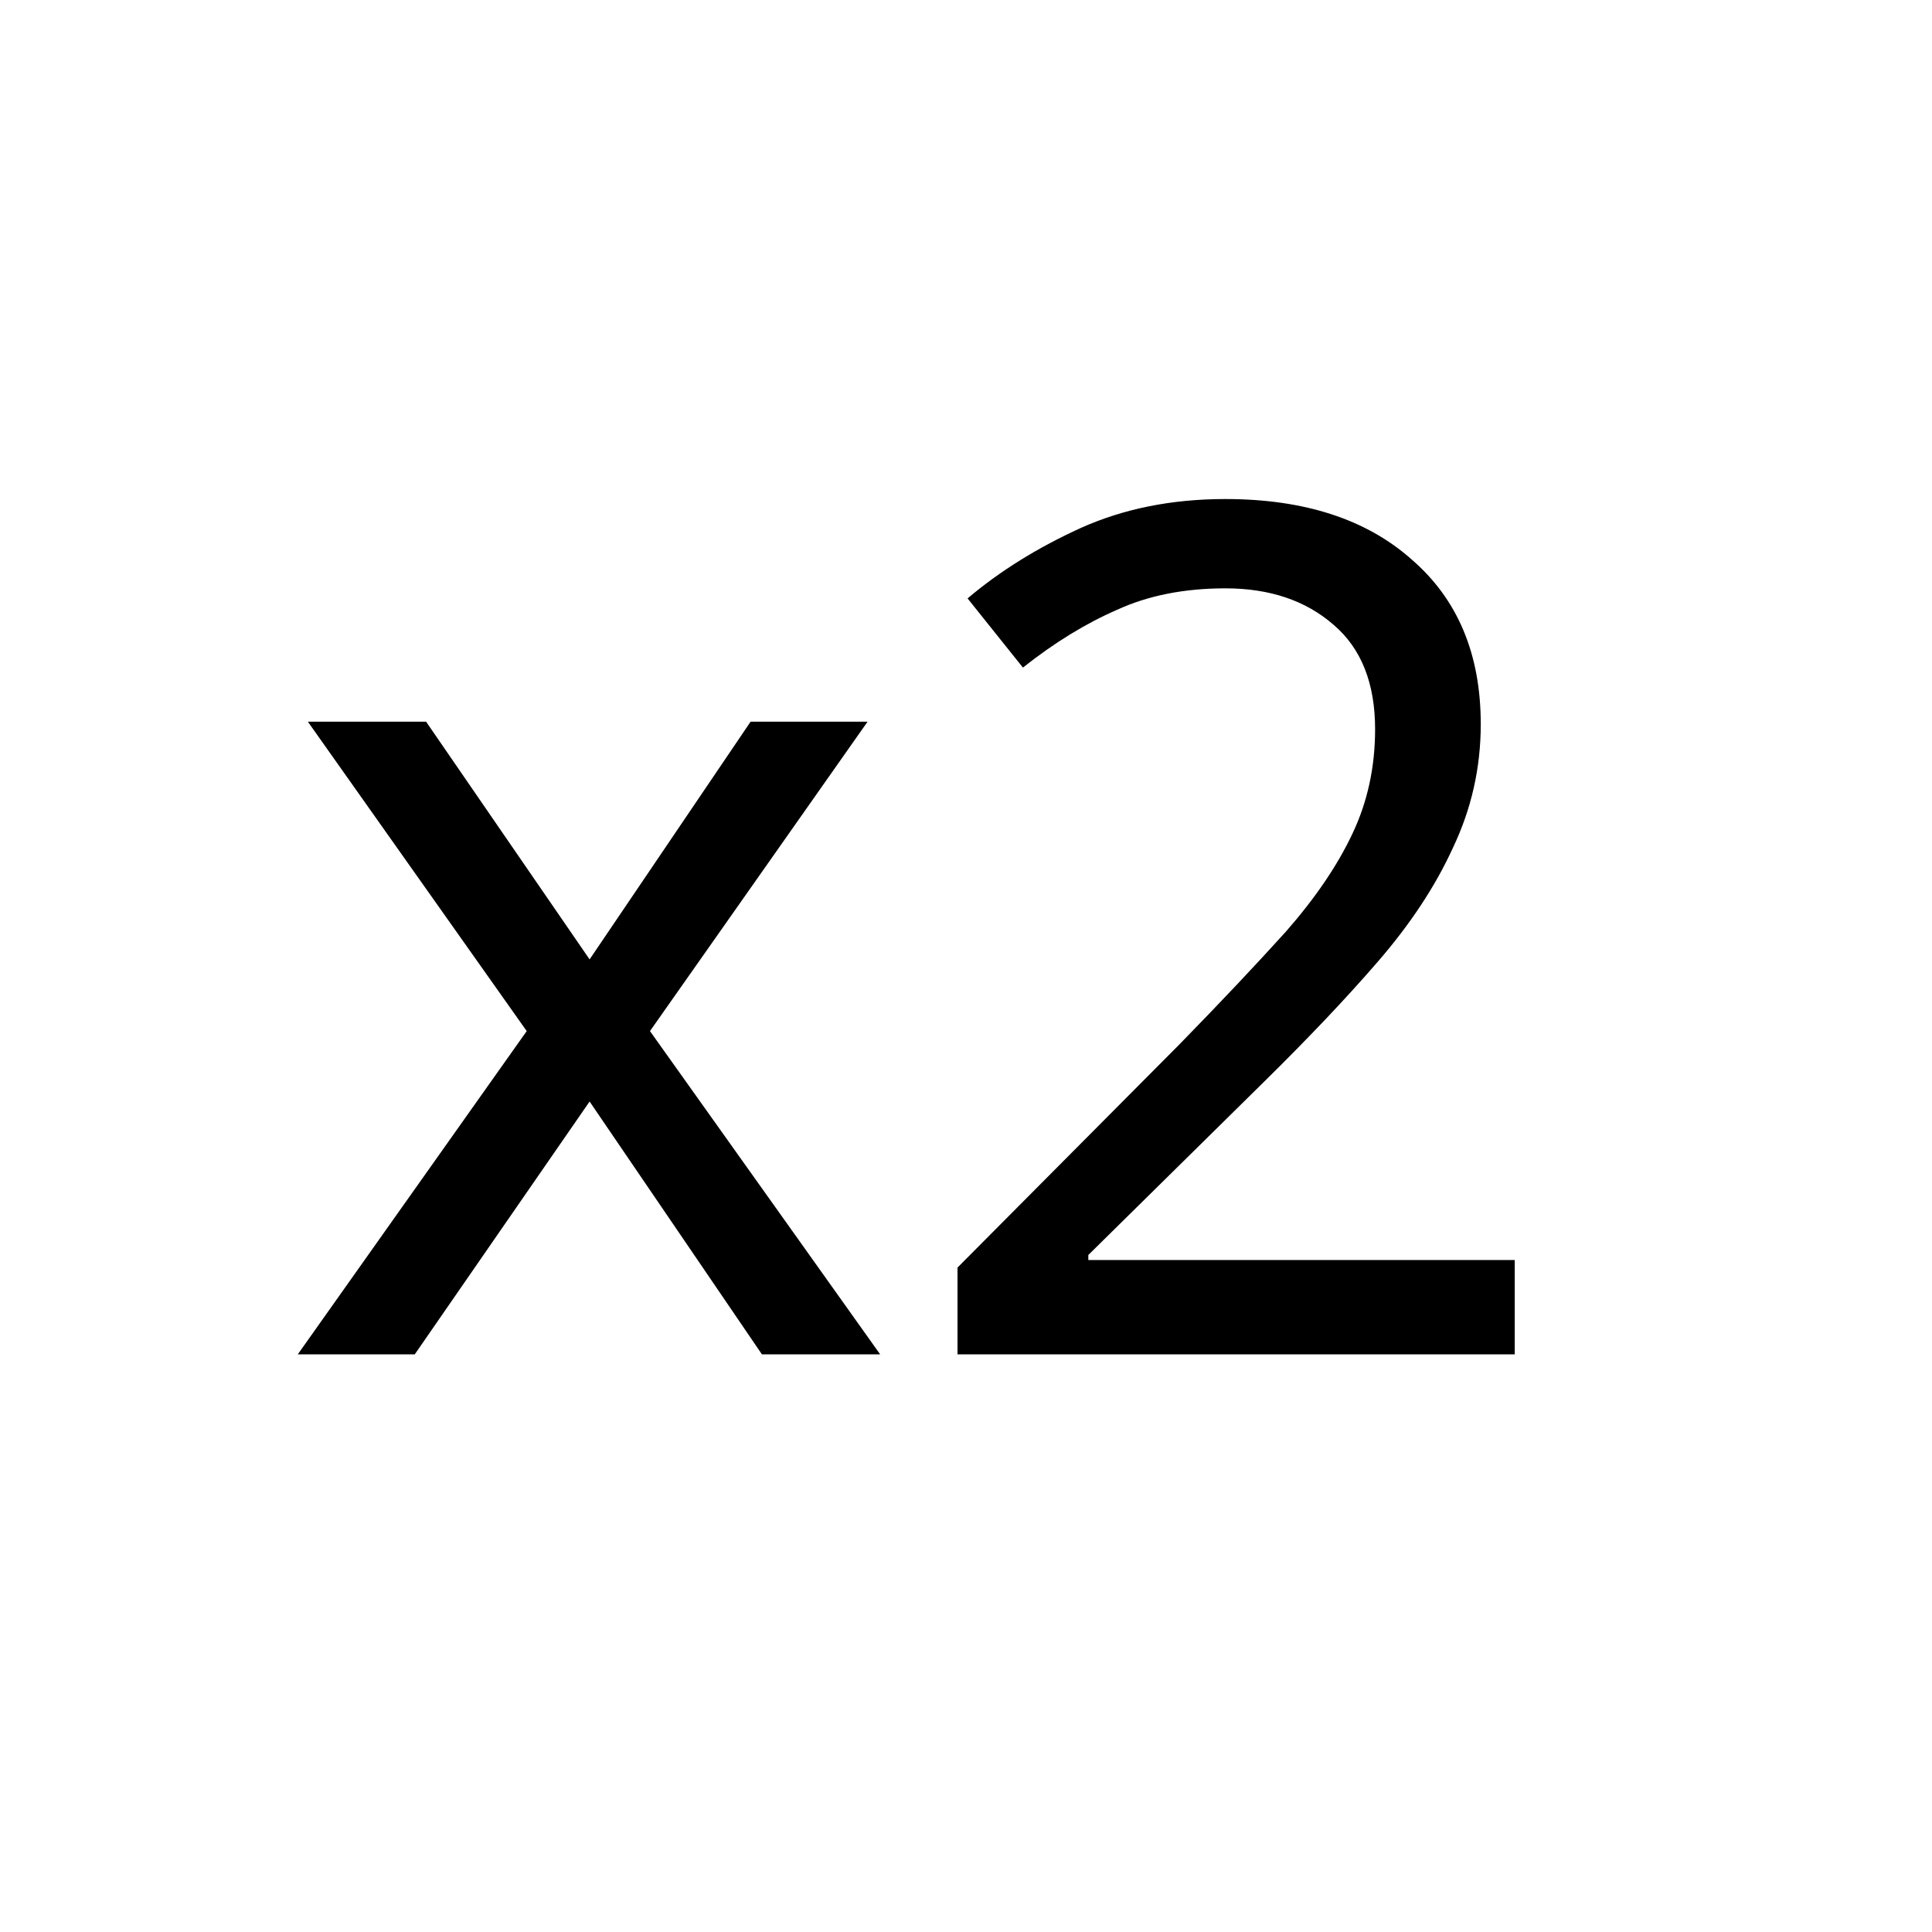
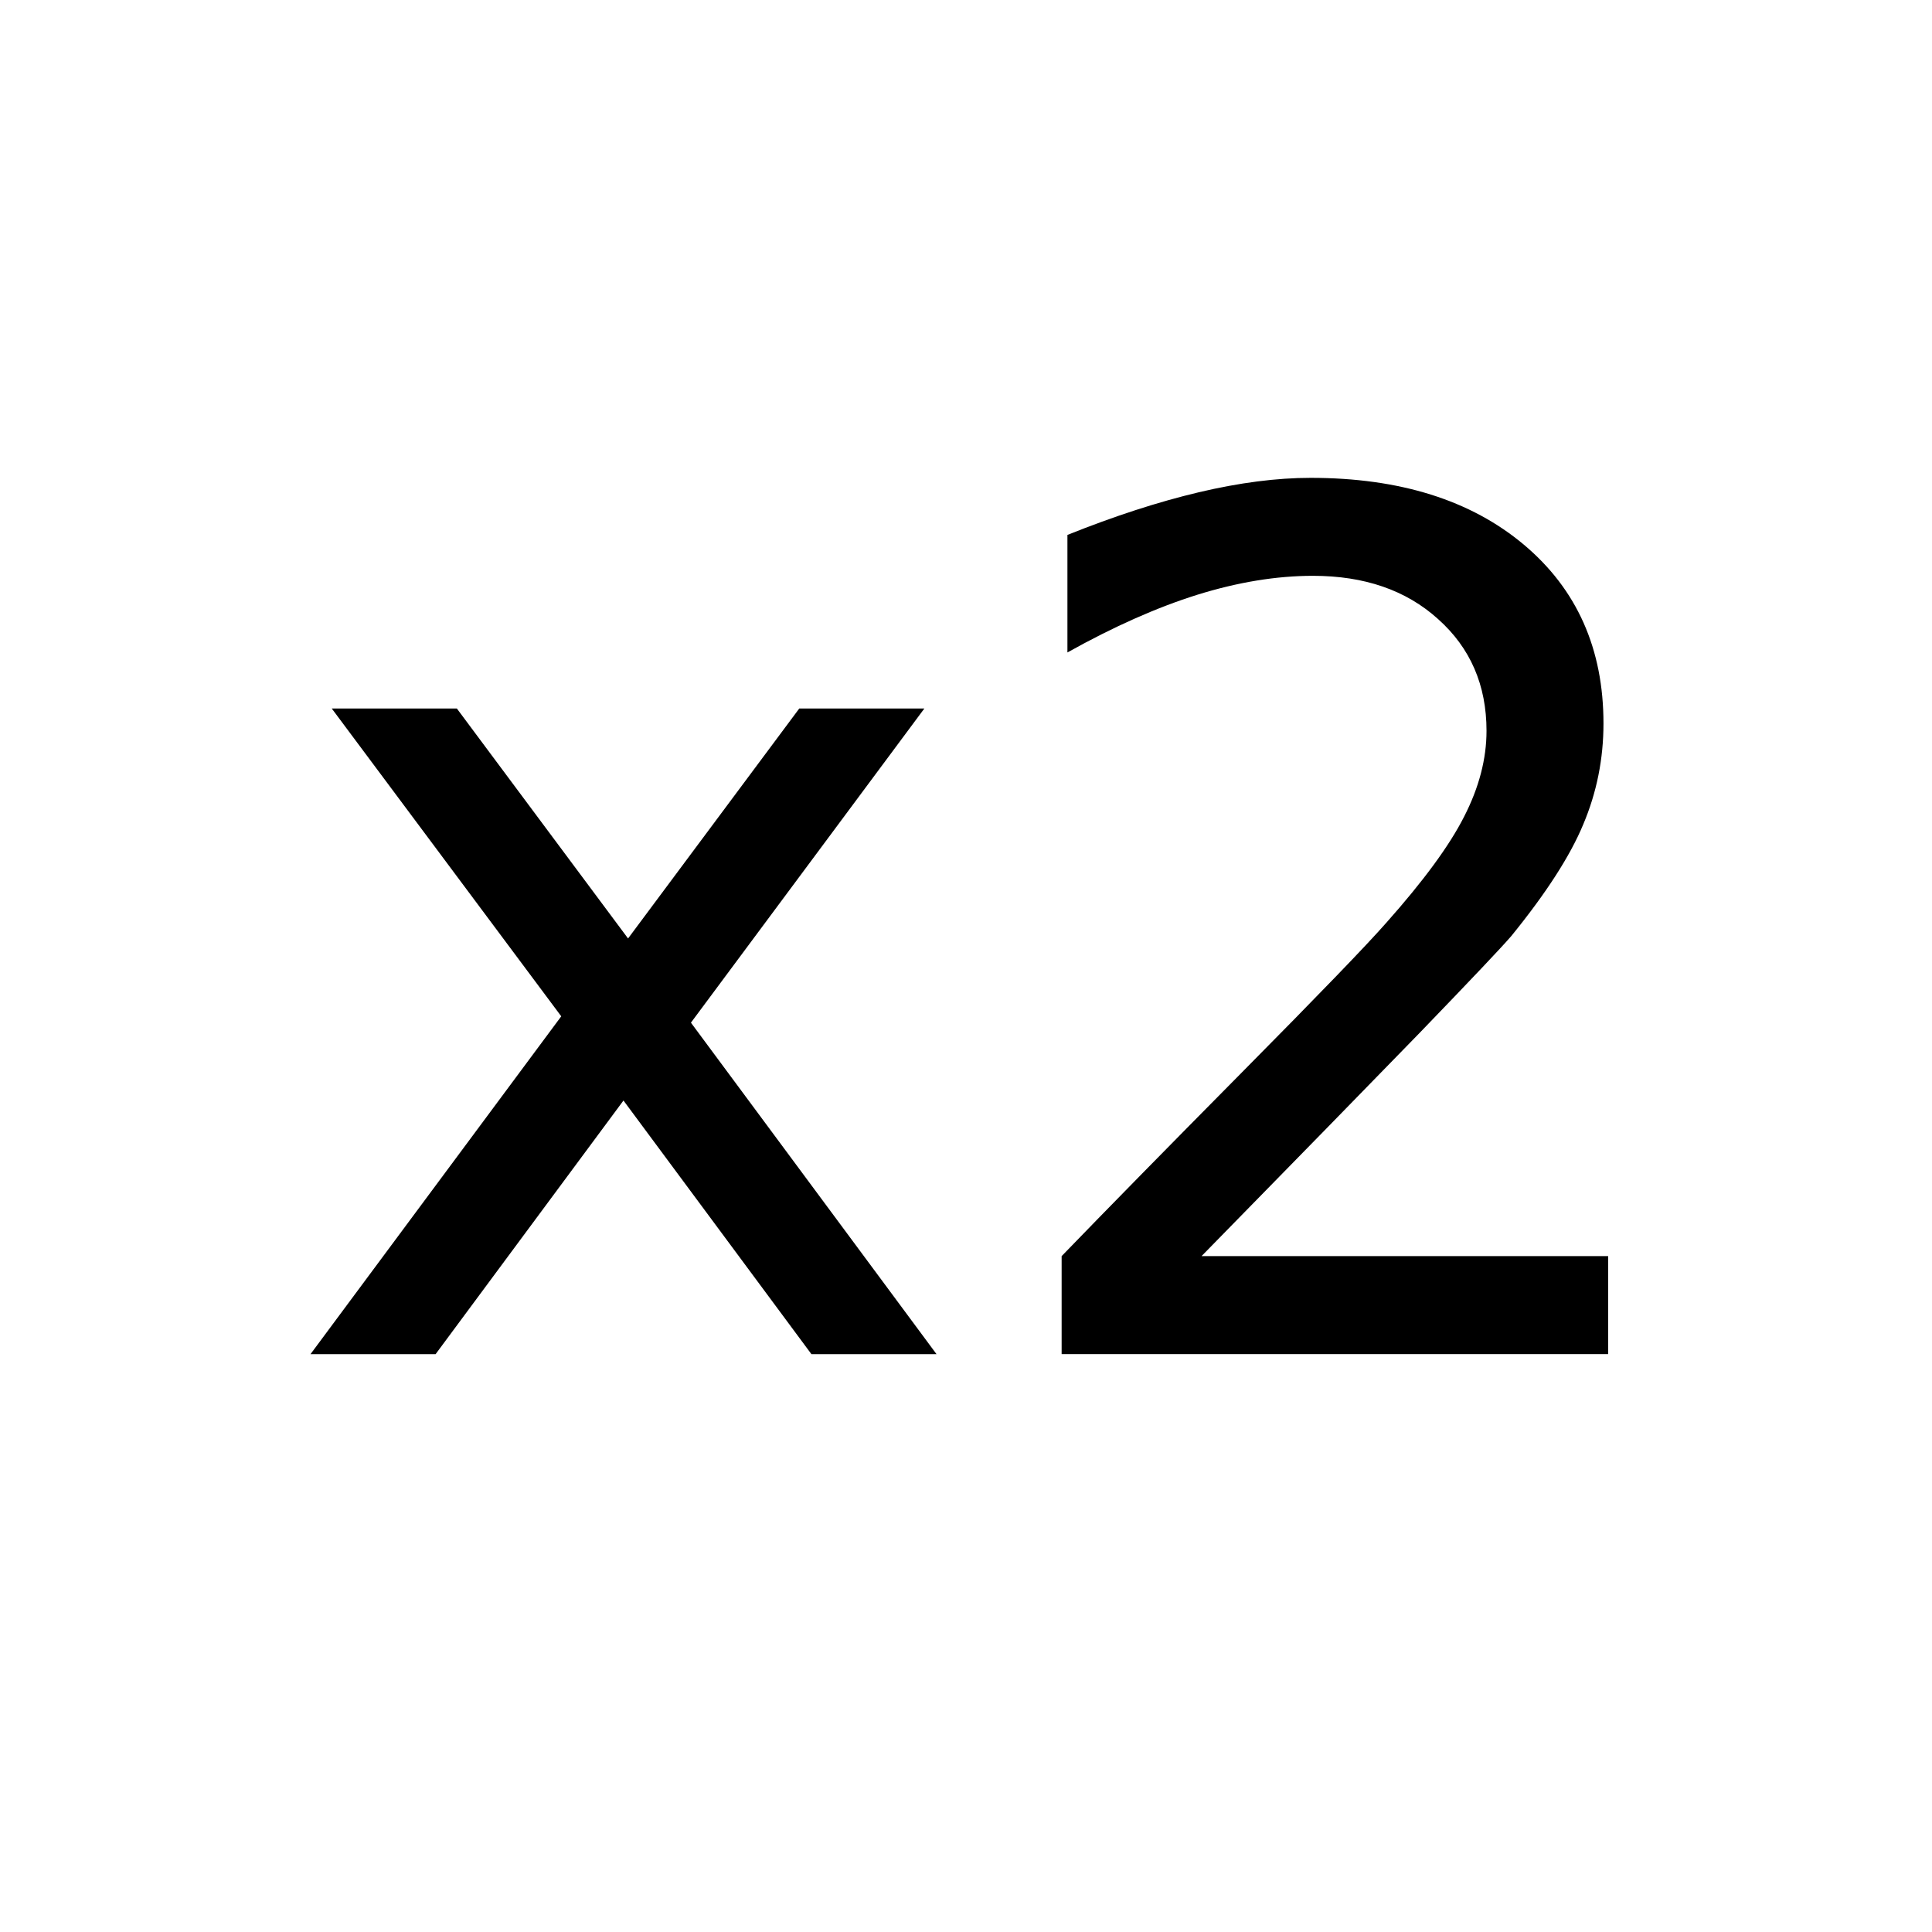
- <svg xmlns="http://www.w3.org/2000/svg" height="24" viewBox="0 0 24 24" width="24" version="1.1" id="svg158">
+ <svg xmlns="http://www.w3.org/2000/svg" id="svg158" version="1.1" width="24" viewBox="0 0 24 24" height="24">
  <defs id="defs162" />
-   <path d="M0 0h24v24H0V0z" fill="none" id="path154" />
-   <text id="text14" y="16.822" x="3.434" style="font-style:normal;font-weight:normal;font-size:14.667px;line-height:1.25;font-family:sans-serif;fill:#000000;fill-opacity:1;stroke:none" xml:space="preserve">
-     <tspan id="tspan74" style="font-size:14.667px" y="16.822" x="3.434">x2</tspan>
-   </text>
+   <path id="path548" style="font-size:14.667px" d="M 11.483,8.801 8.583,12.704 11.634,16.822 h -1.554 L 7.745,13.671 5.411,16.822 h -1.554 L 6.972,12.625 4.121,8.801 h 1.554 l 2.127,2.857 2.127,-2.857 z" />
+   <path id="path550" style="font-size:14.667px" d="m 14.928,15.604 h 5.049 v 1.217 h -6.789 v -1.217 q 0.824,-0.852 2.242,-2.285 1.425,-1.439 1.79,-1.855 0.695,-0.781 0.967,-1.318 0.279,-0.544 0.279,-1.067 0,-0.852 -0.602,-1.389 -0.594,-0.537 -1.554,-0.537 -0.68,0 -1.439,0.236 -0.752,0.236 -1.611,0.716 V 6.645 Q 14.133,6.295 14.892,6.115 q 0.759,-0.179 1.389,-0.179 1.661,0 2.65,0.831 0.988,0.831 0.988,2.22 0,0.659 -0.251,1.253 -0.243,0.587 -0.895,1.389 -0.179,0.208 -1.139,1.203 -0.96,0.988 -2.707,2.771 z" />
+   <path id="path154" fill="none" d="M0 0h24v24H0V0z" />
</svg>
